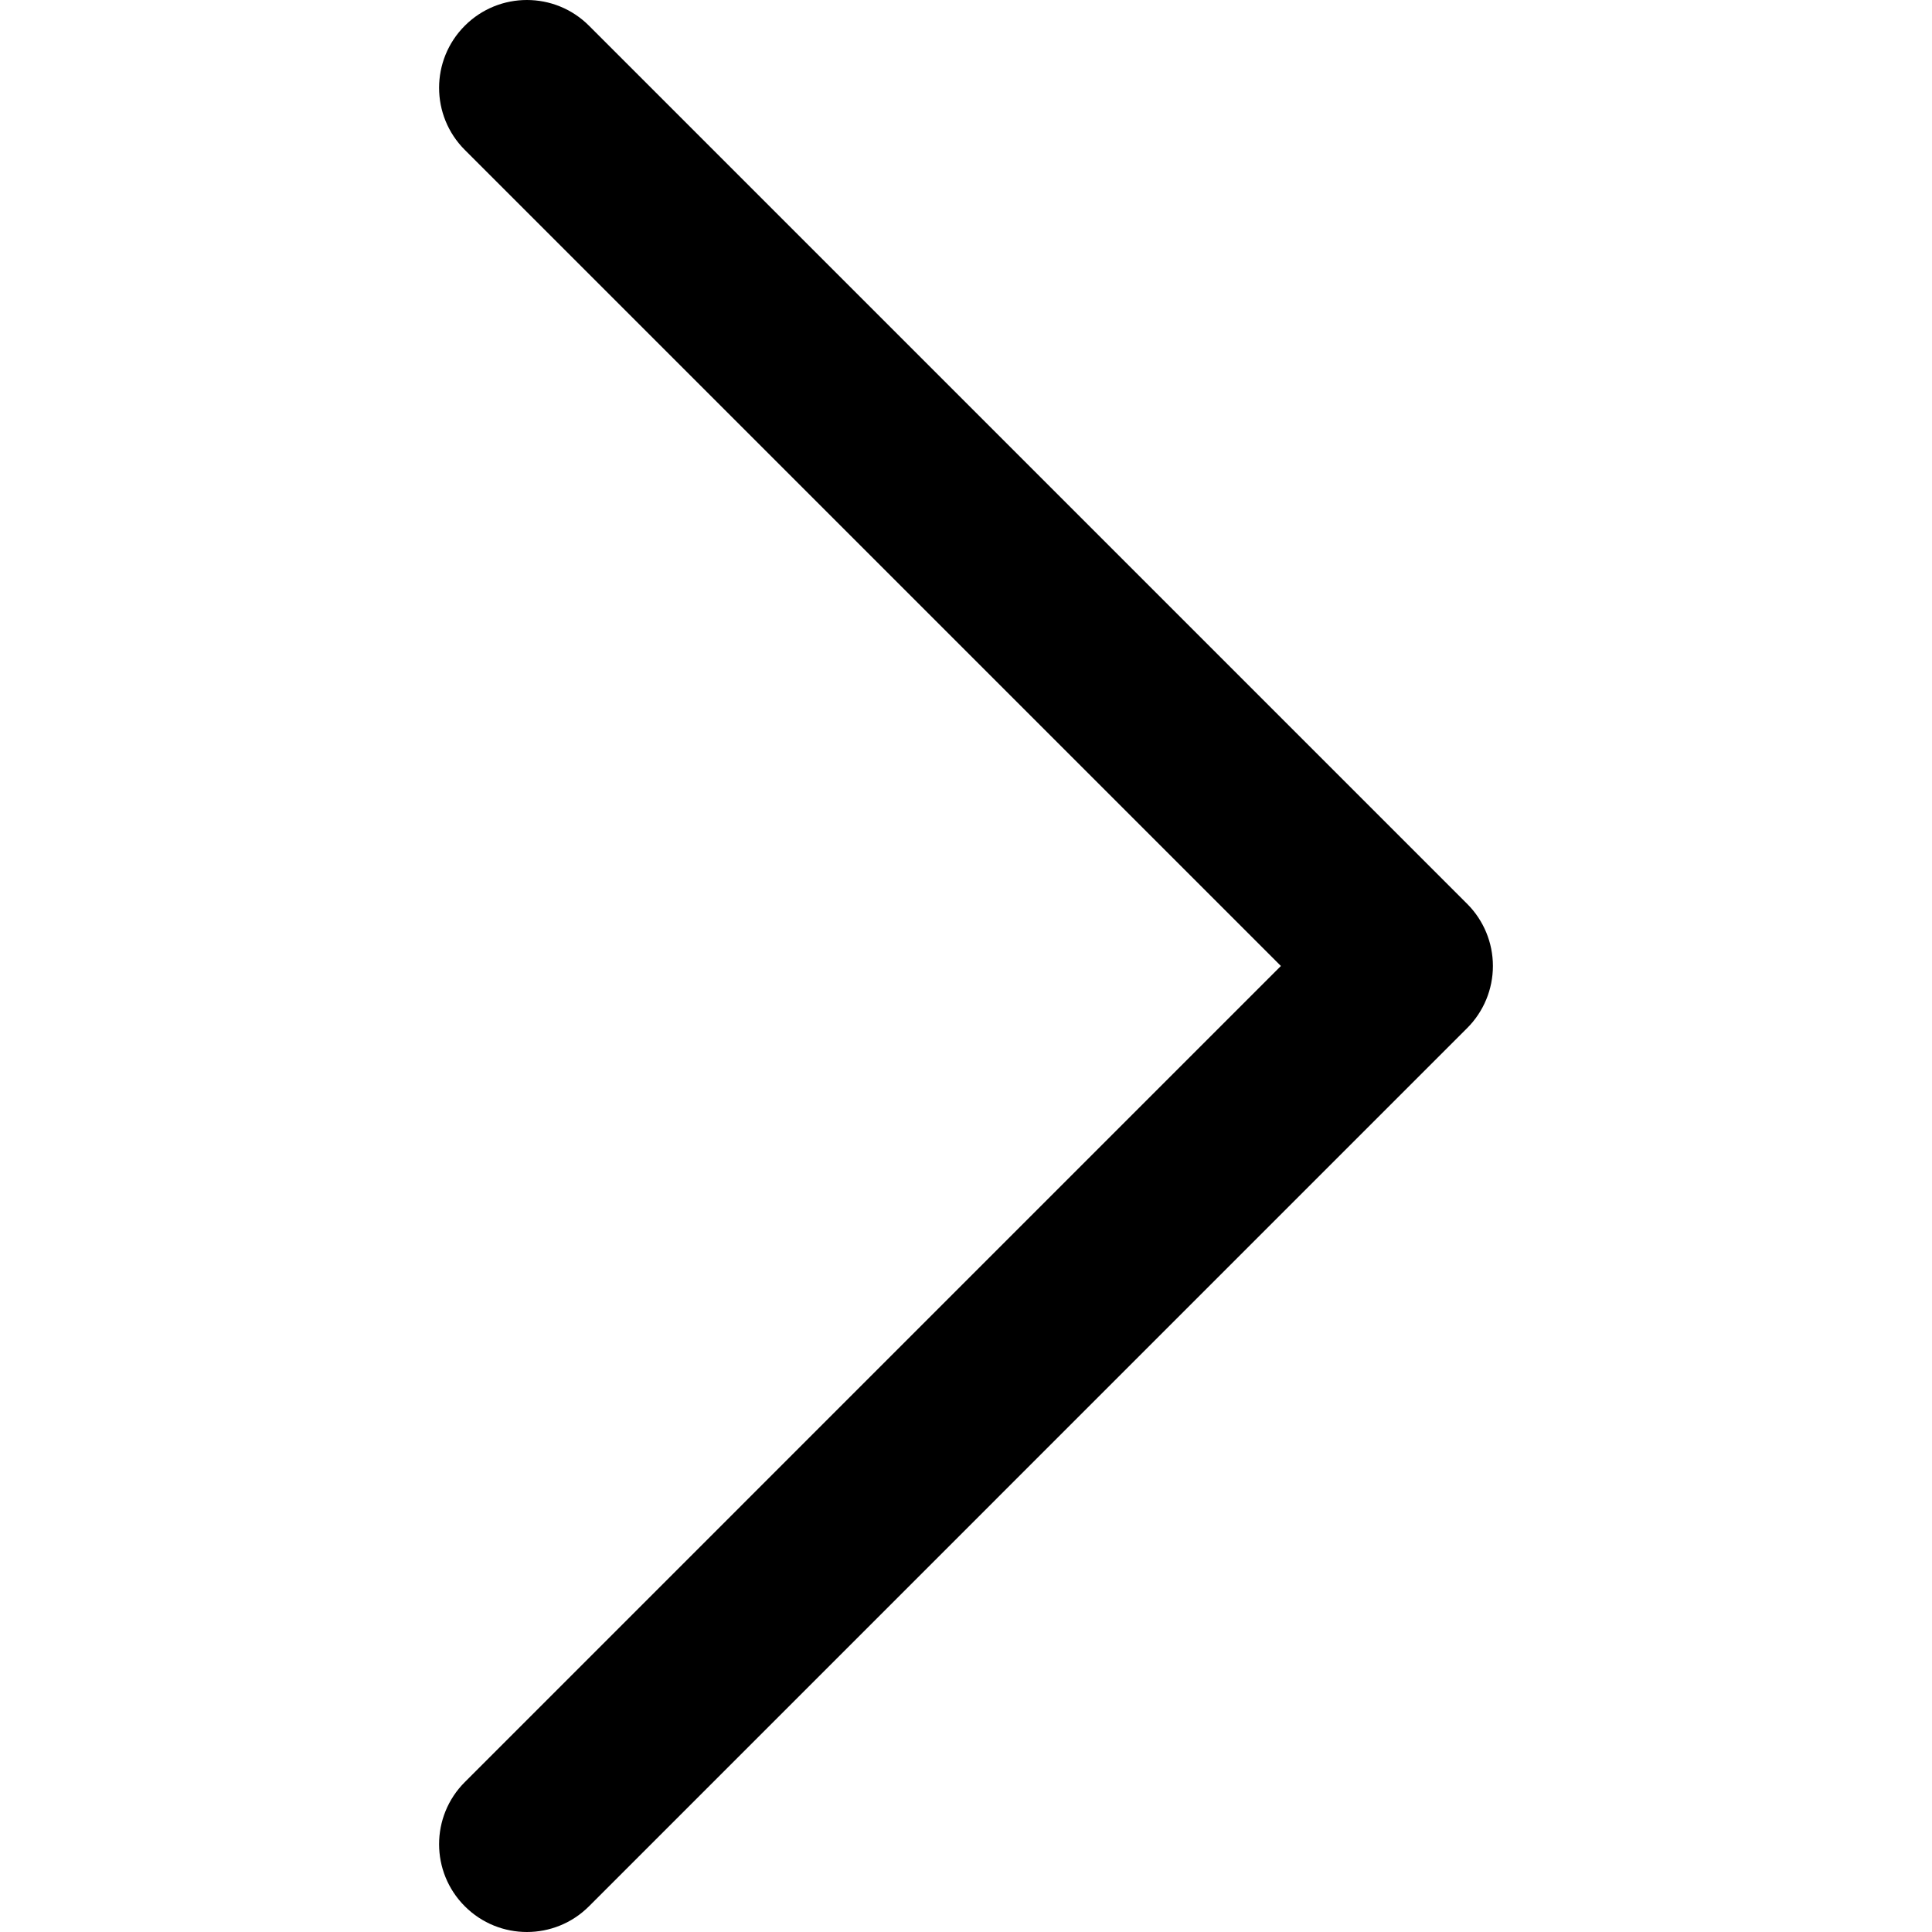
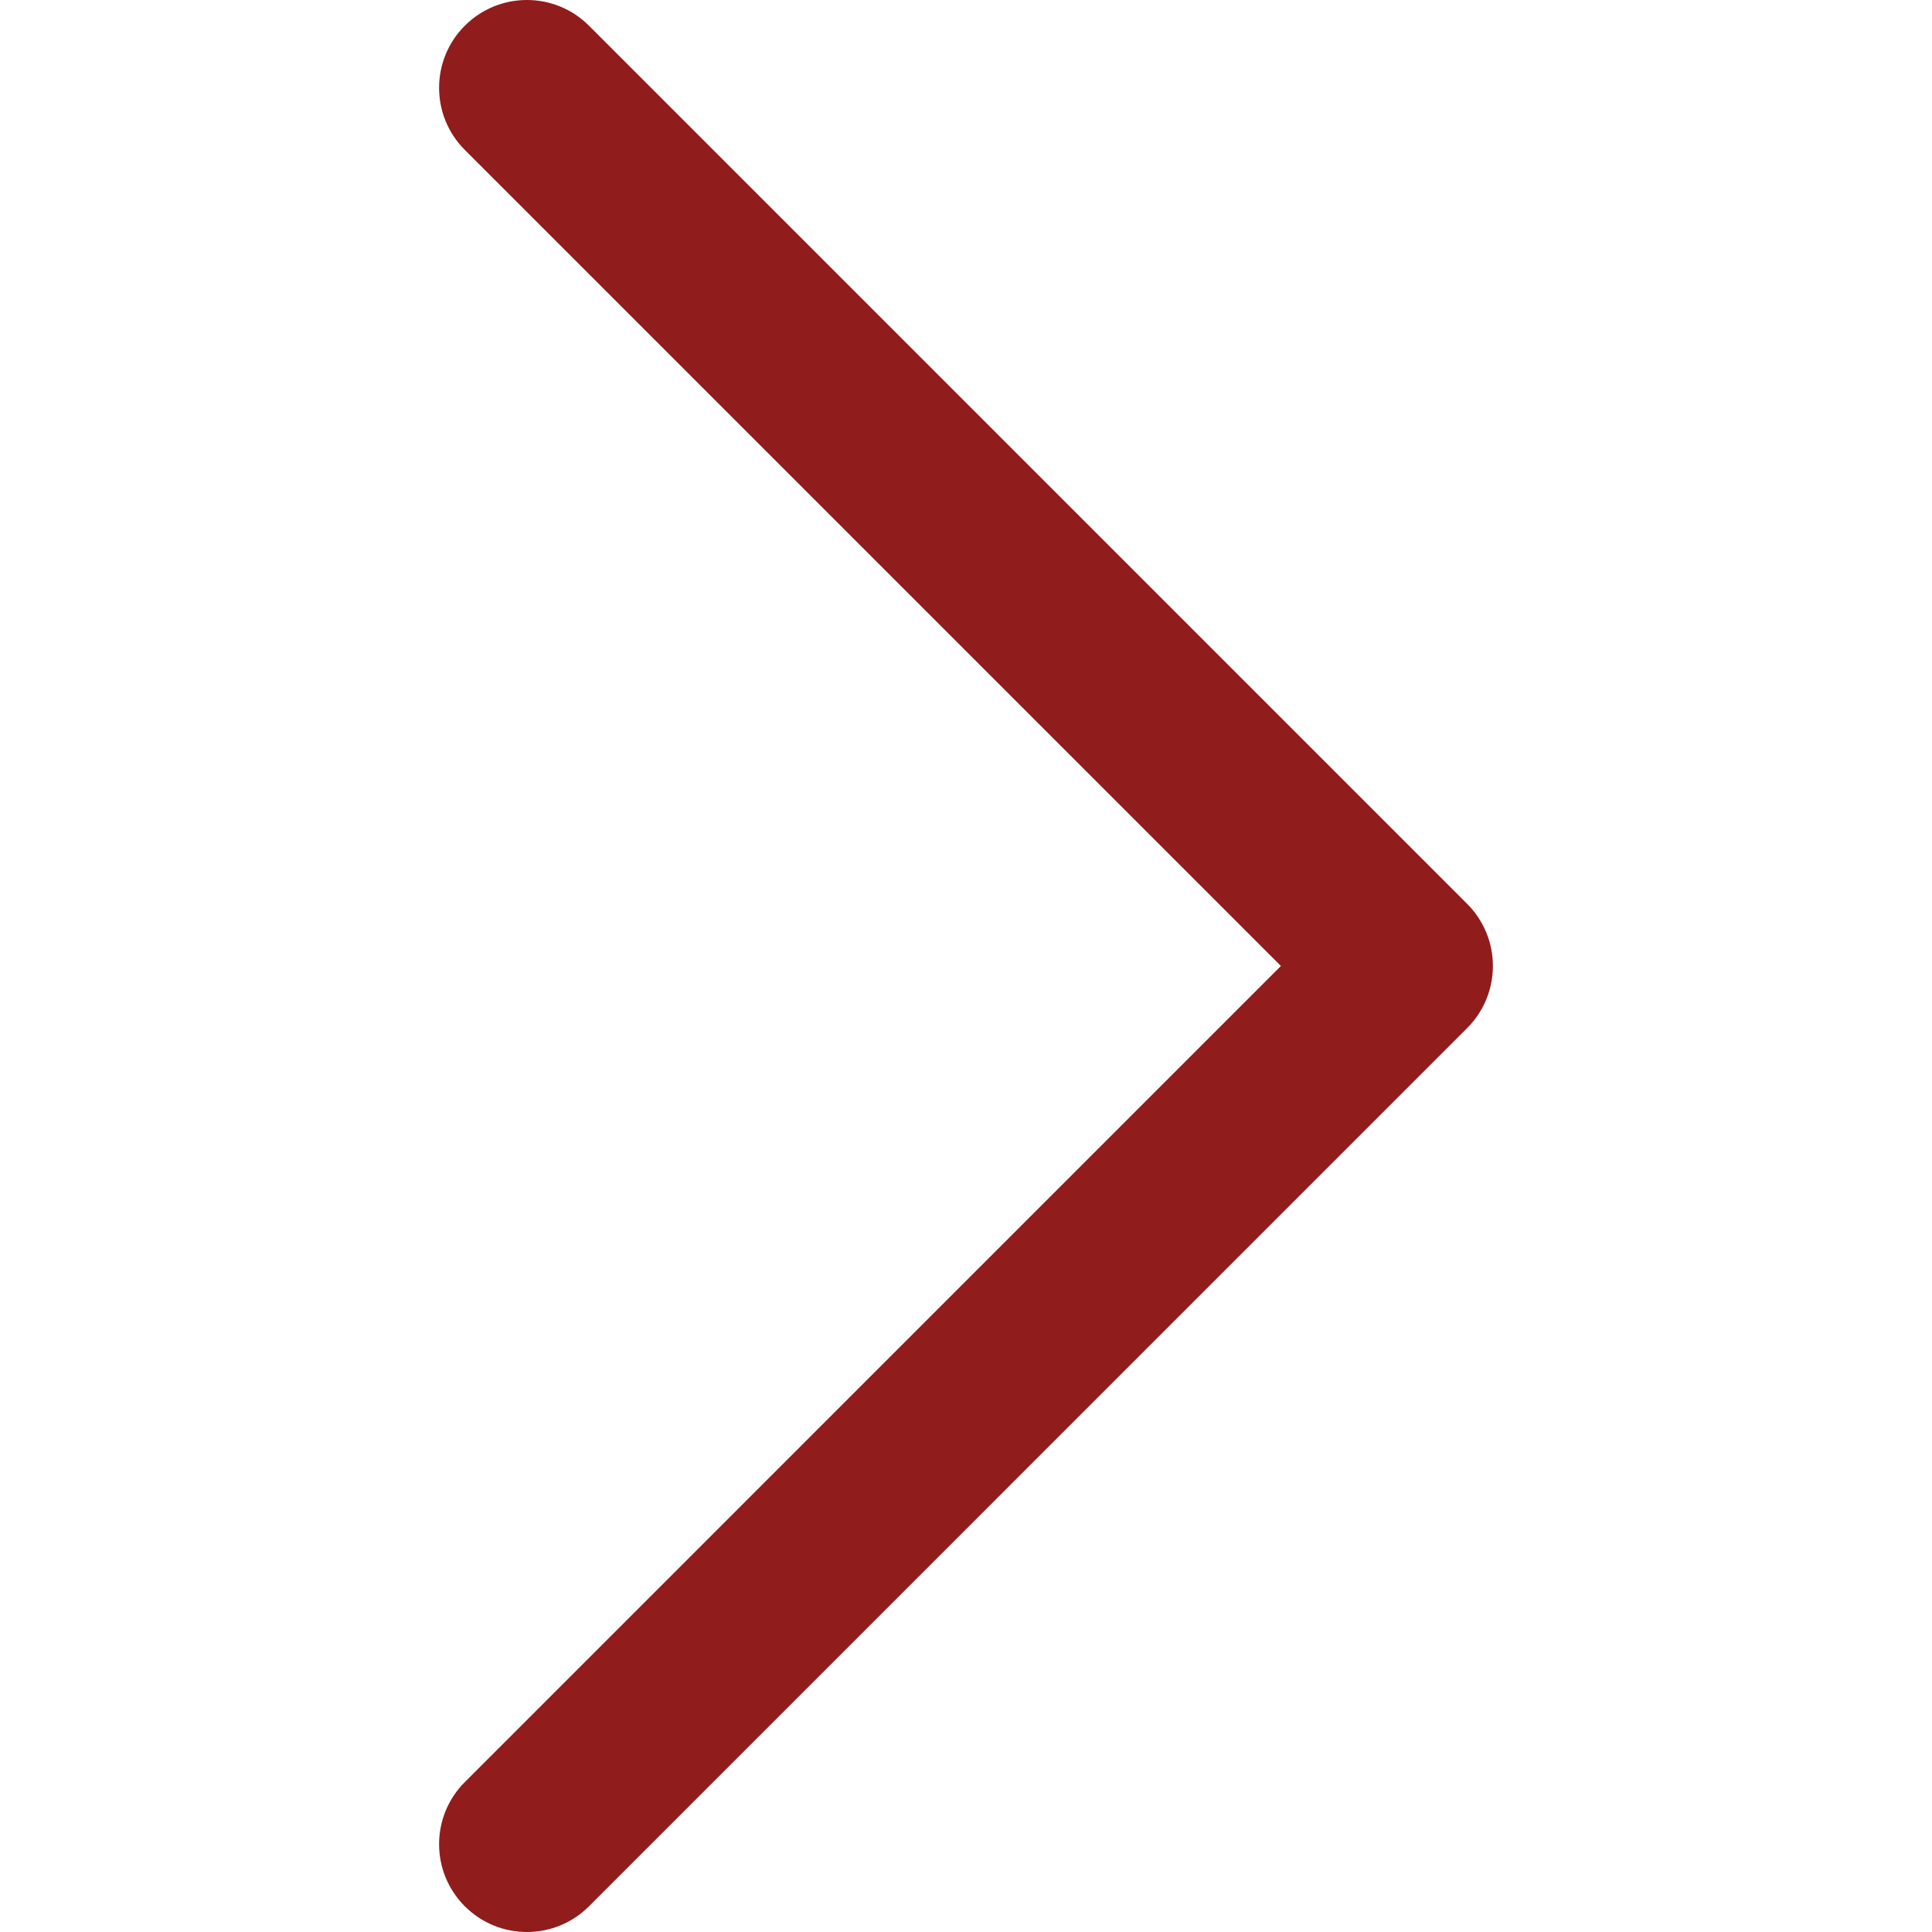
- <svg xmlns="http://www.w3.org/2000/svg" fill="#000000" height="800px" width="800px" version="1.1" id="Layer_1" viewBox="0 0 330 330" xml:space="preserve">
+ <svg xmlns="http://www.w3.org/2000/svg" fill="#901C1C" version="1.1" id="Layer_1" viewBox="0 0 330 330" xml:space="preserve">
  <path id="XMLID_222_" d="M250.606,154.389l-150-149.996c-5.857-5.858-15.355-5.858-21.213,0.001  c-5.857,5.858-5.857,15.355,0.001,21.213l139.393,139.39L79.393,304.394c-5.857,5.858-5.857,15.355,0.001,21.213  C82.322,328.536,86.161,330,90,330s7.678-1.464,10.607-4.394l149.999-150.004c2.814-2.813,4.394-6.628,4.394-10.606  C255,161.018,253.42,157.202,250.606,154.389z" />
</svg>
